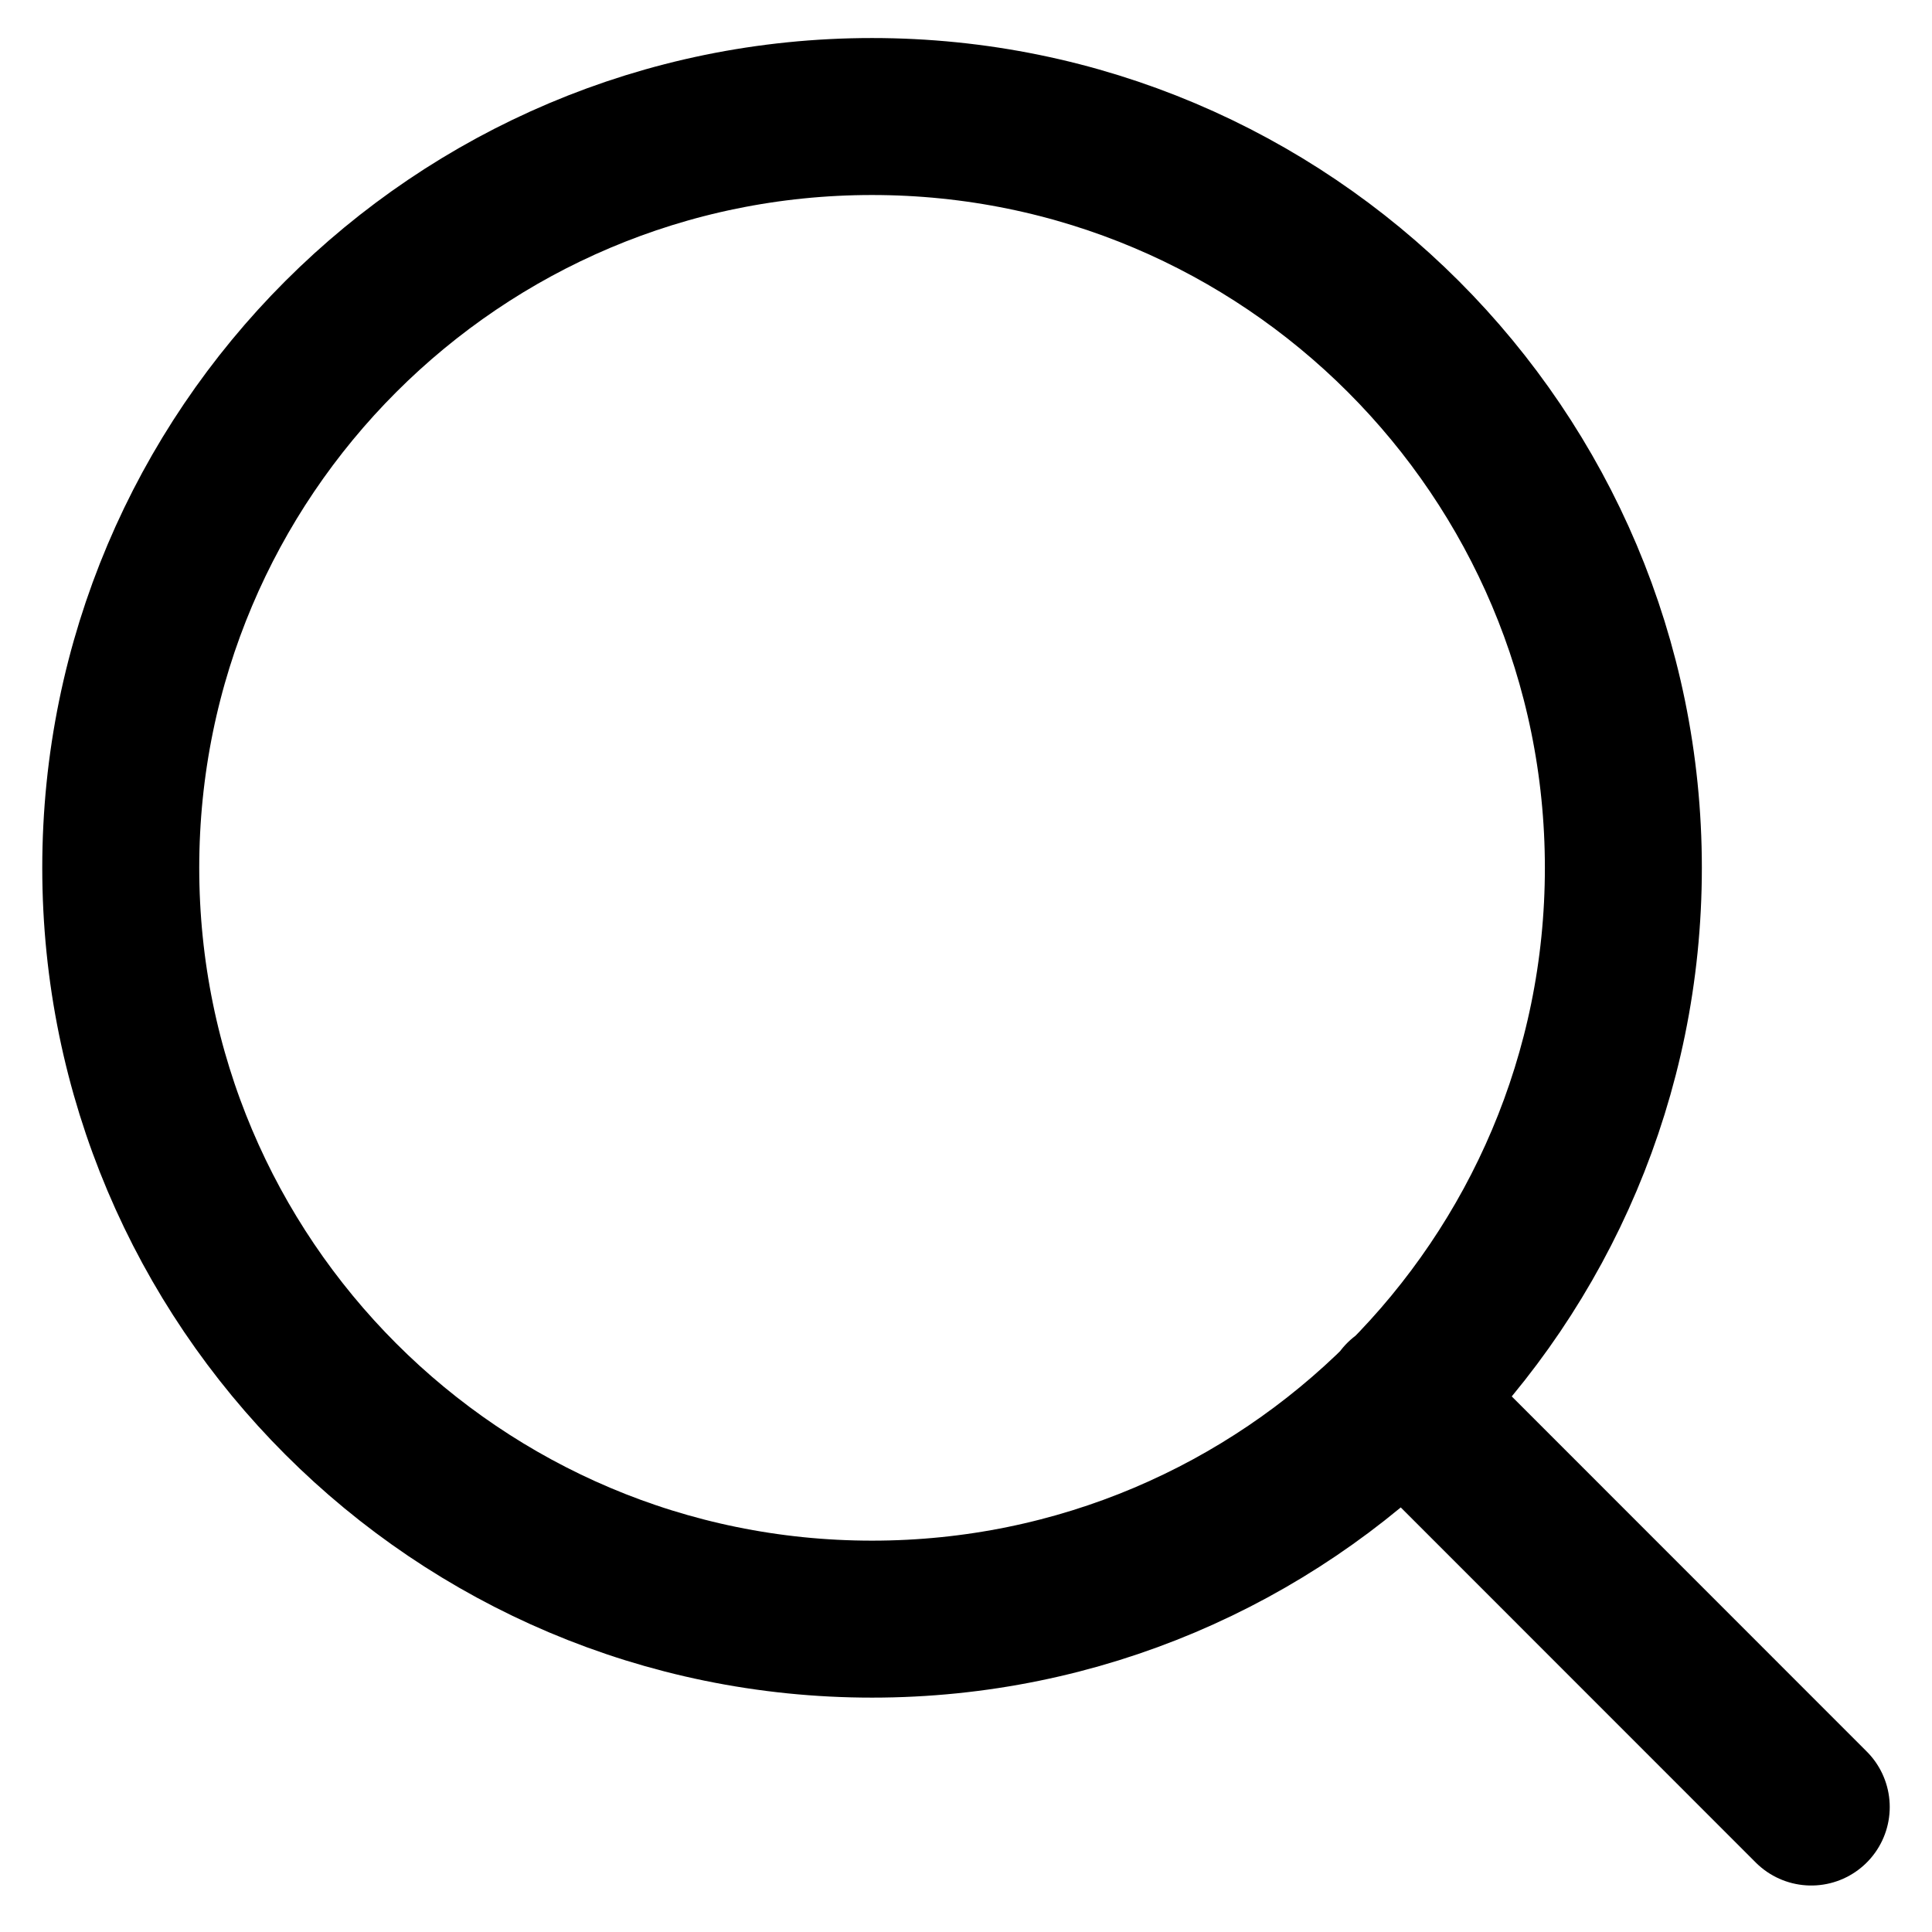
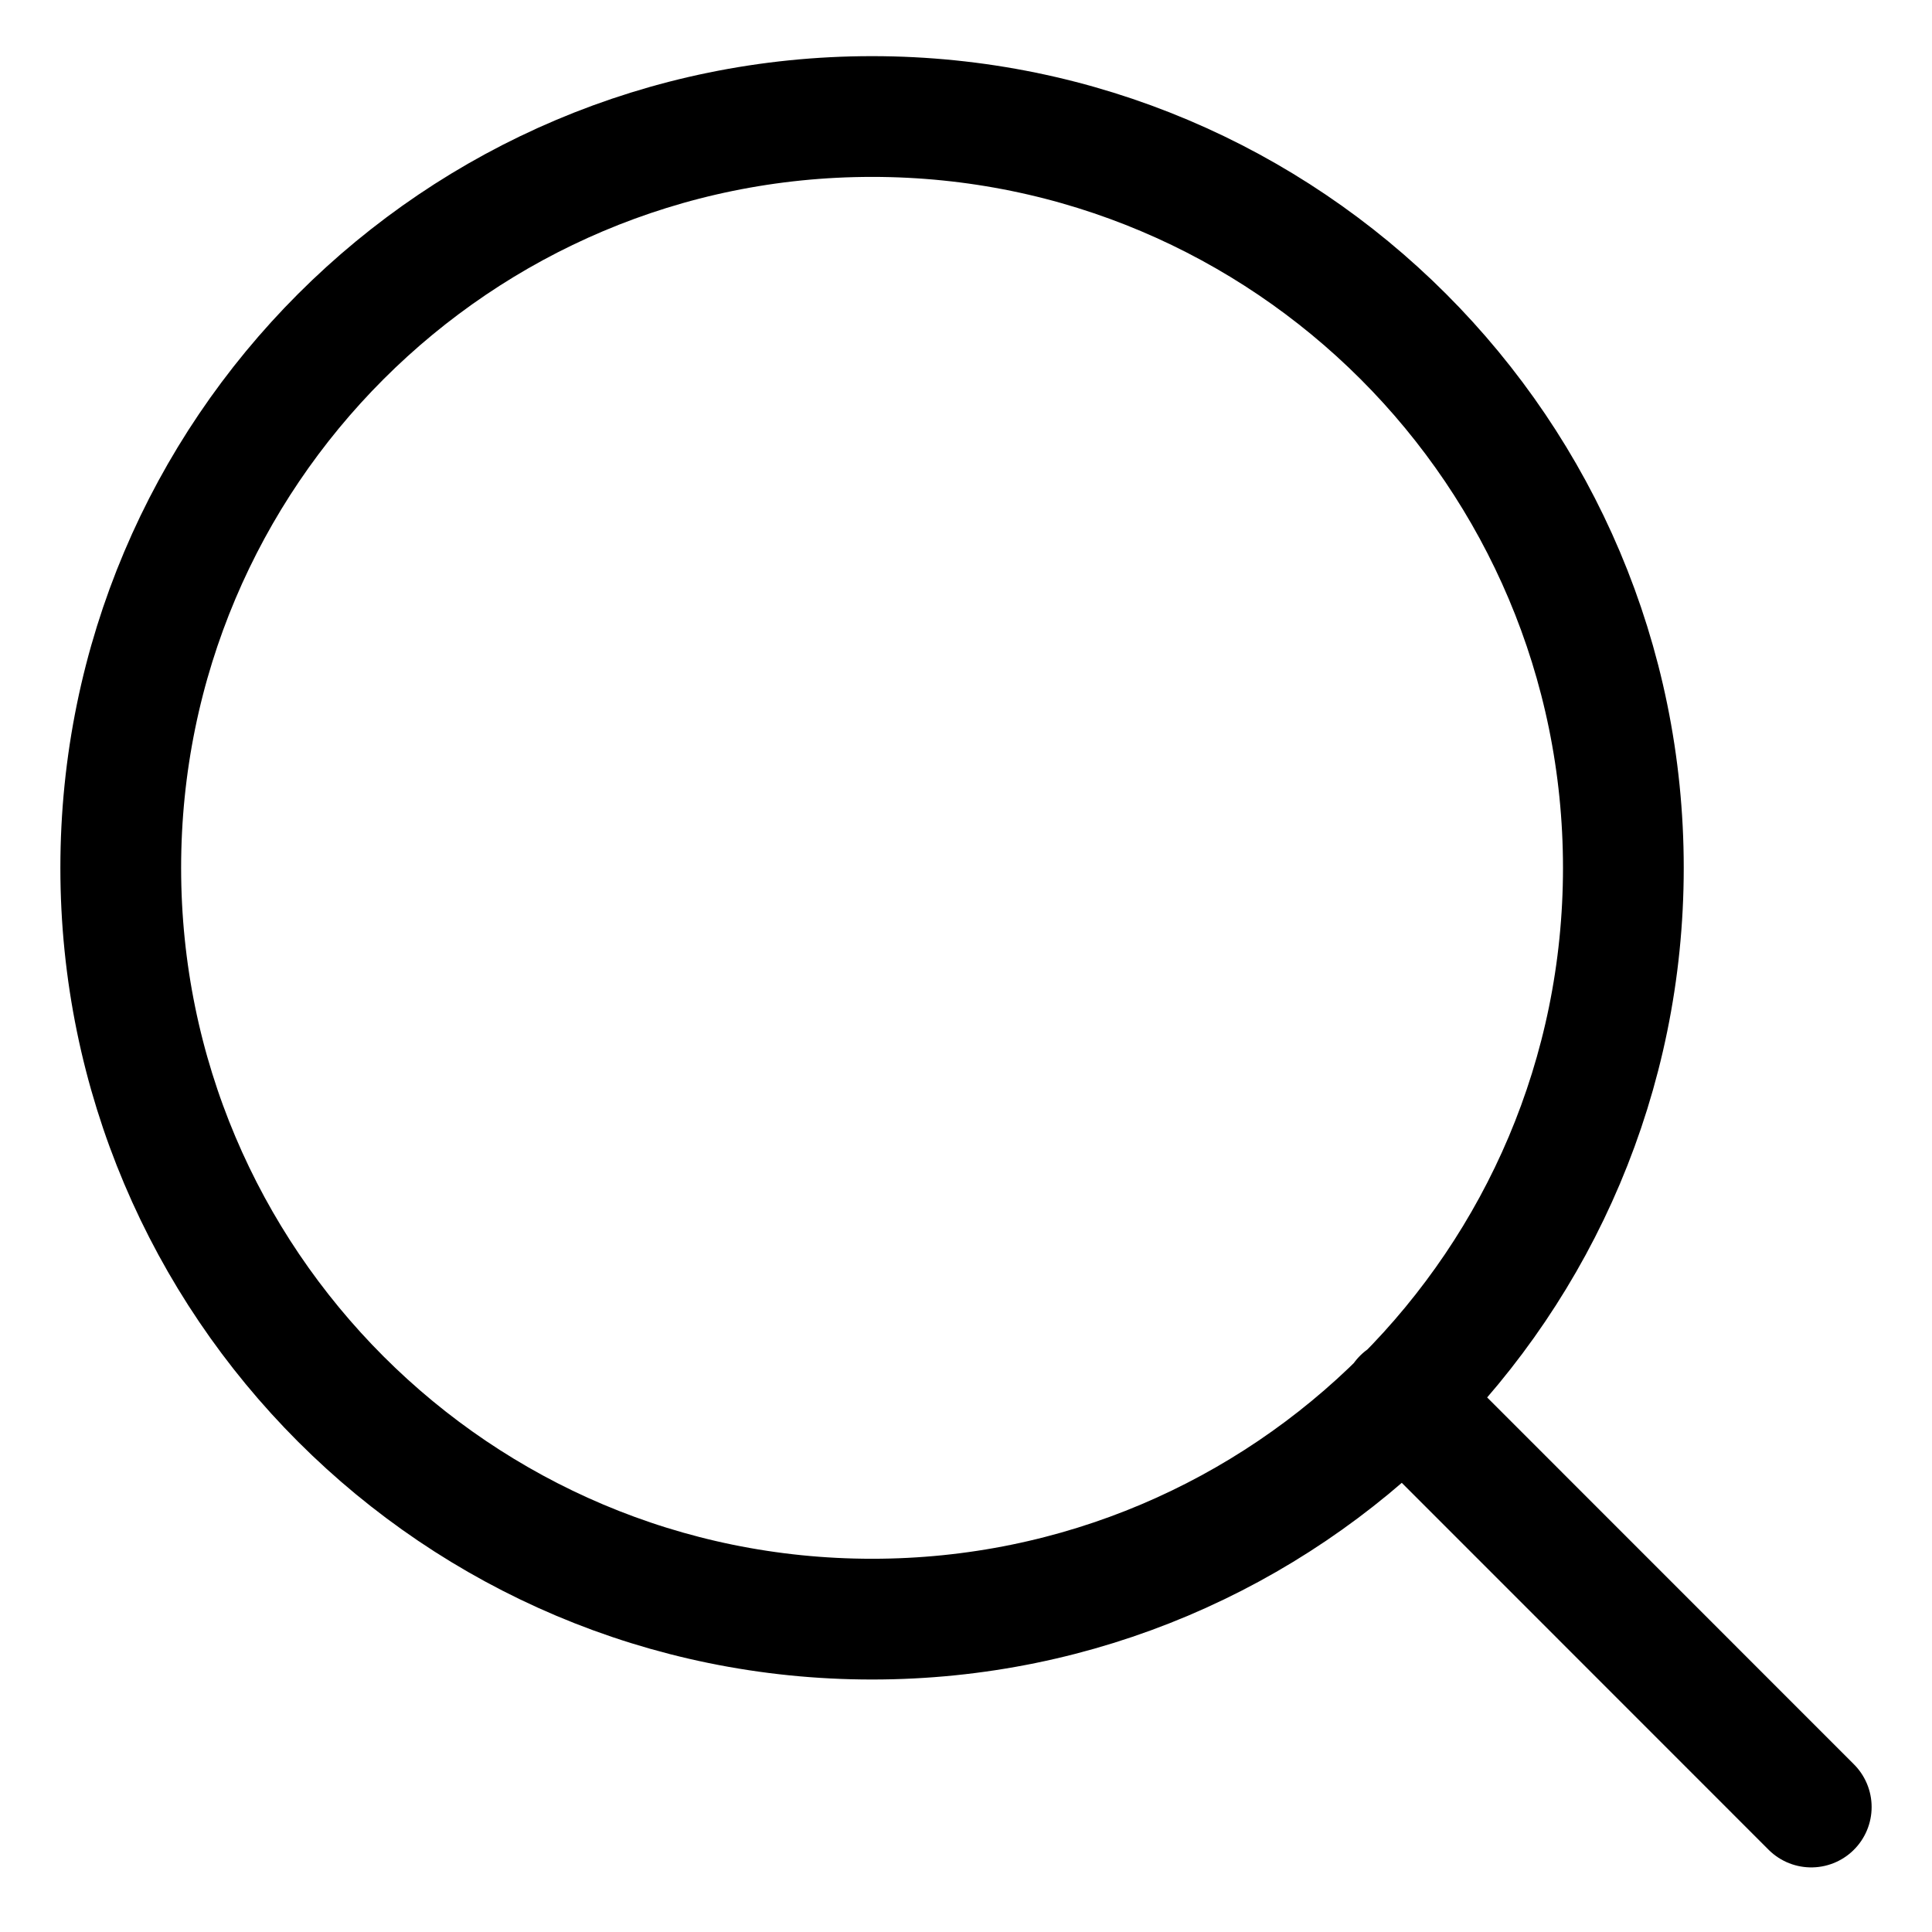
<svg xmlns="http://www.w3.org/2000/svg" width="16" height="16" stroke="black" viewBox="0 0 16 16" fill="none">
-   <path d="M15 14.965L11.617 11.581M13.444 7.187C13.444 10.623 10.659 13.409 7.222 13.409C3.786 13.409 1 10.623 1 7.187C1 3.75 3.786 0.965 7.222 0.965C10.659 0.965 13.444 3.75 13.444 7.187Z" stroke-width="1.3" stroke-linecap="round" stroke-linejoin="round" />
+   <path d="M15 14.965L11.617 11.581M13.444 7.187C13.444 10.623 10.659 13.409 7.222 13.409C3.786 13.409 1 10.623 1 7.187C1 3.75 3.786 0.965 7.222 0.965C10.659 0.965 13.444 3.75 13.444 7.187Z" strokeWidth="1.3" stroke-linecap="round" stroke-linejoin="round" />
</svg>
